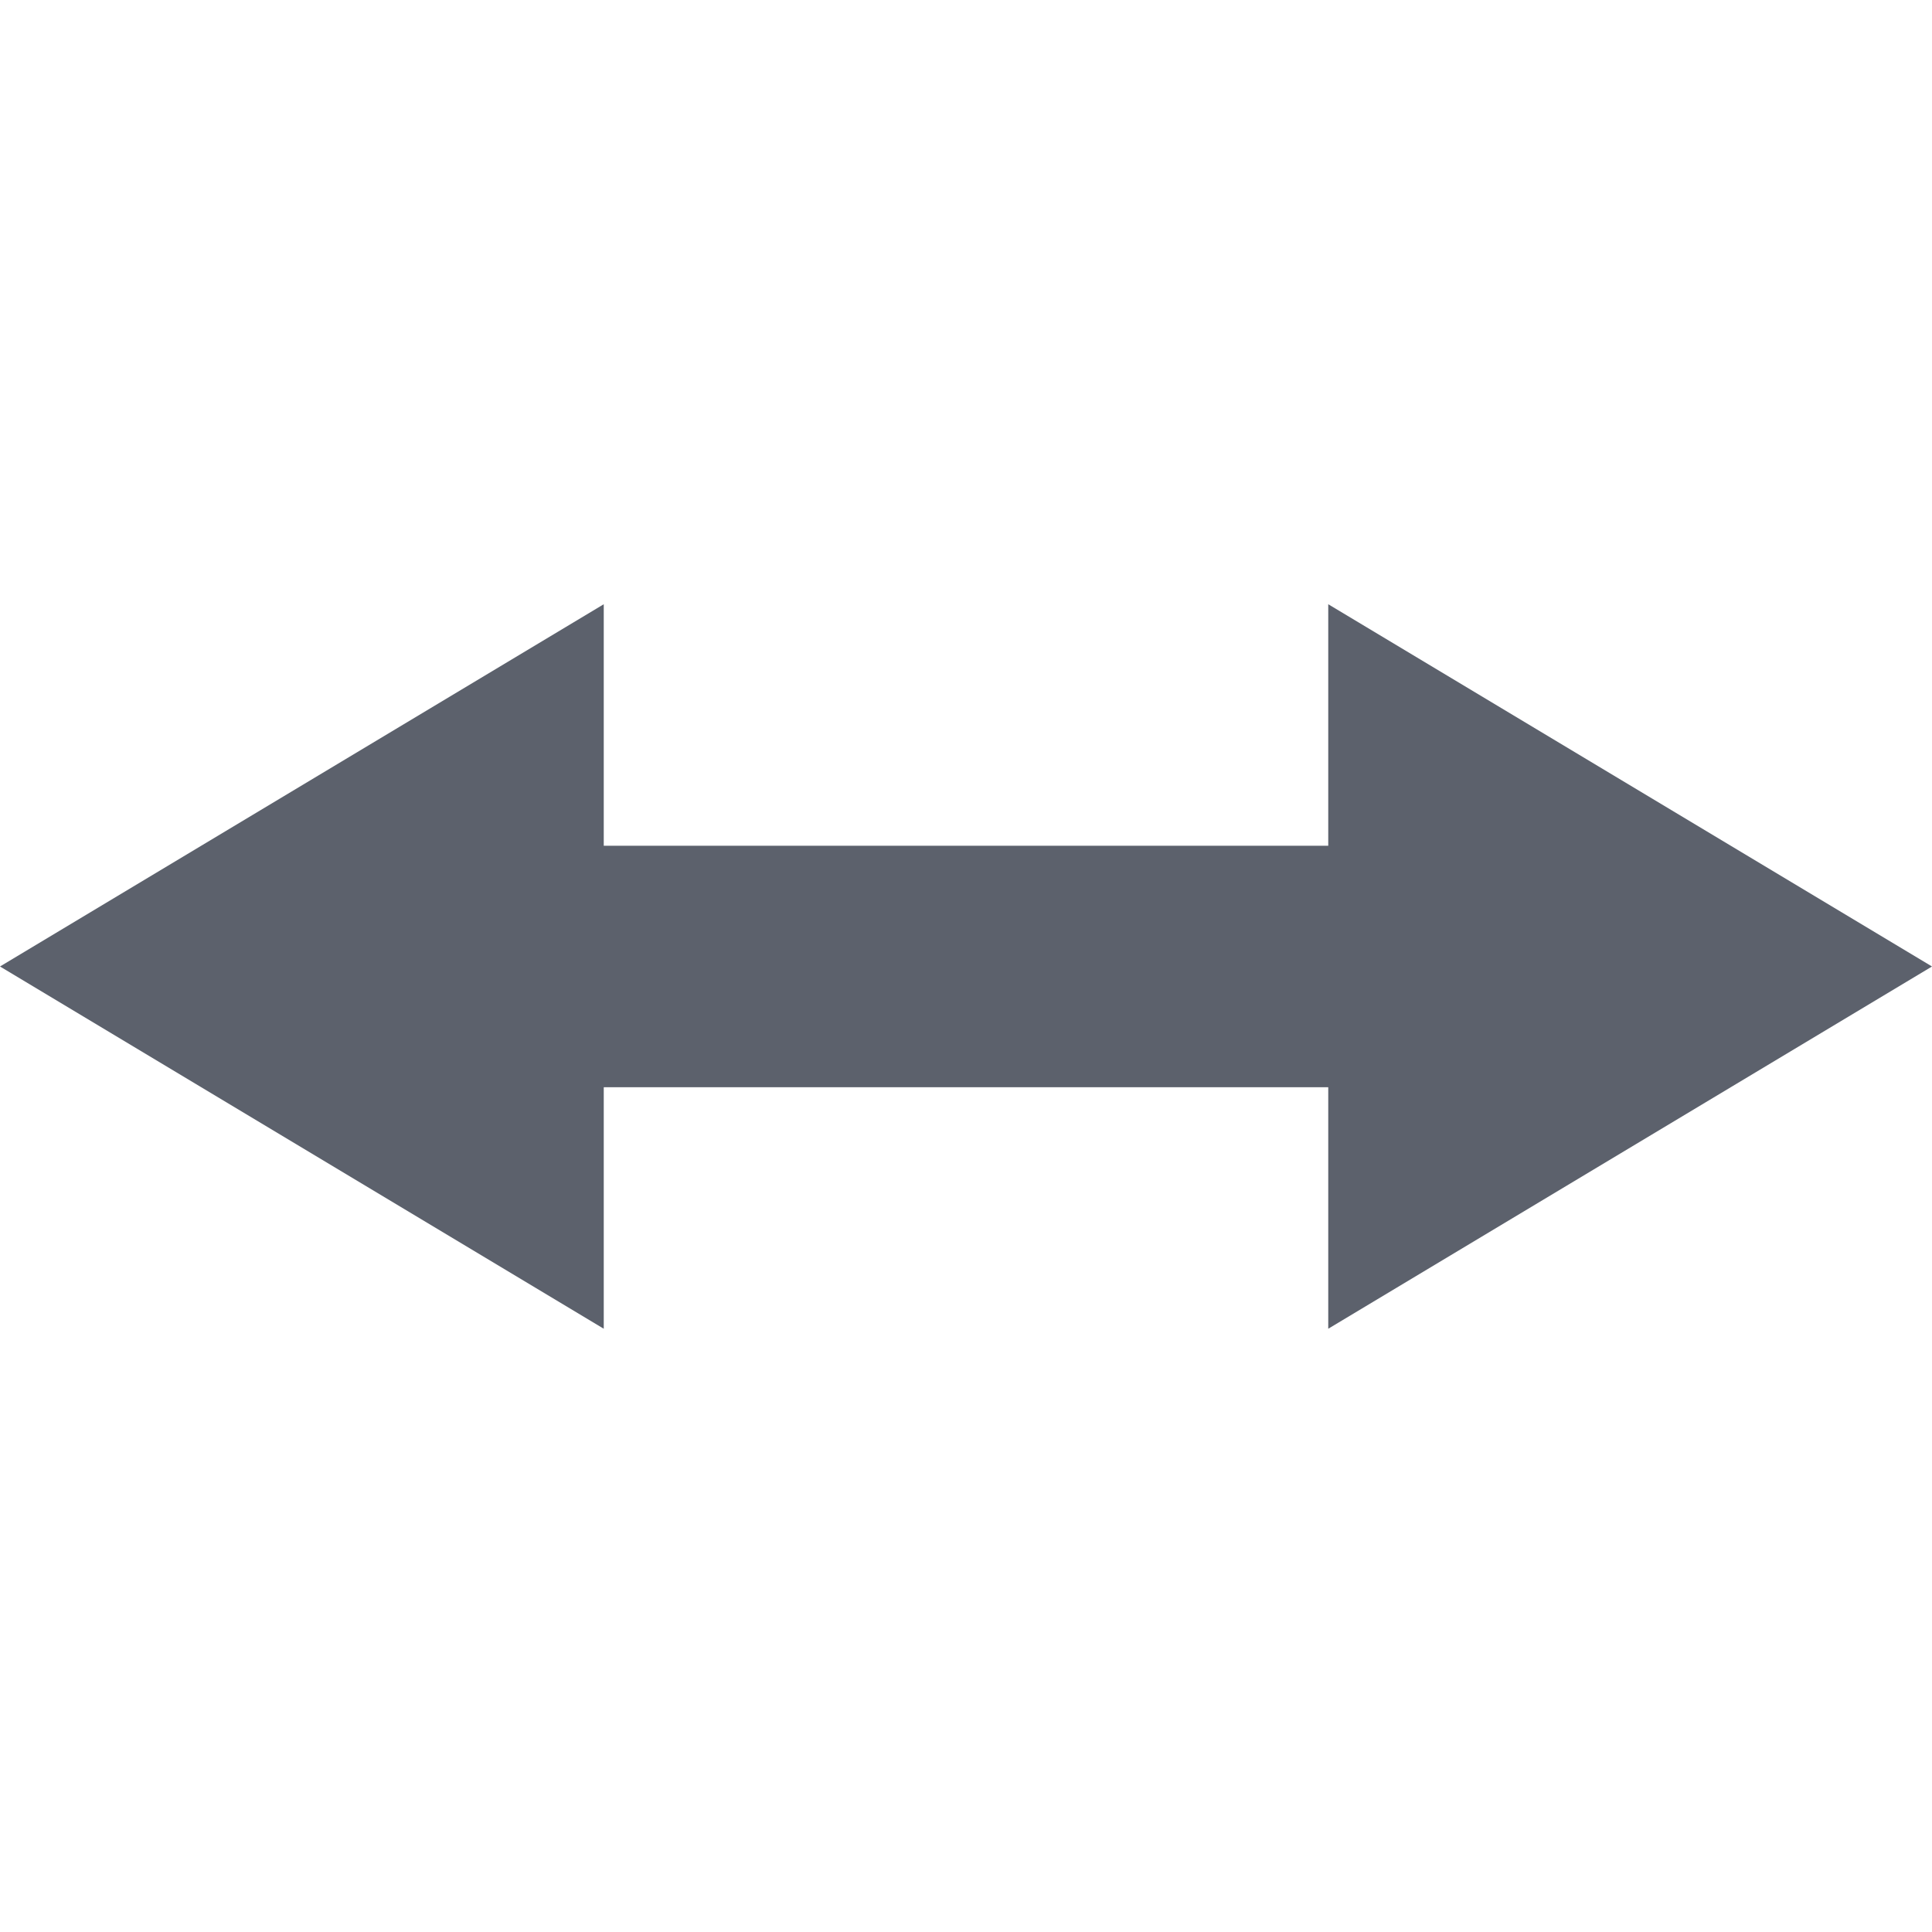
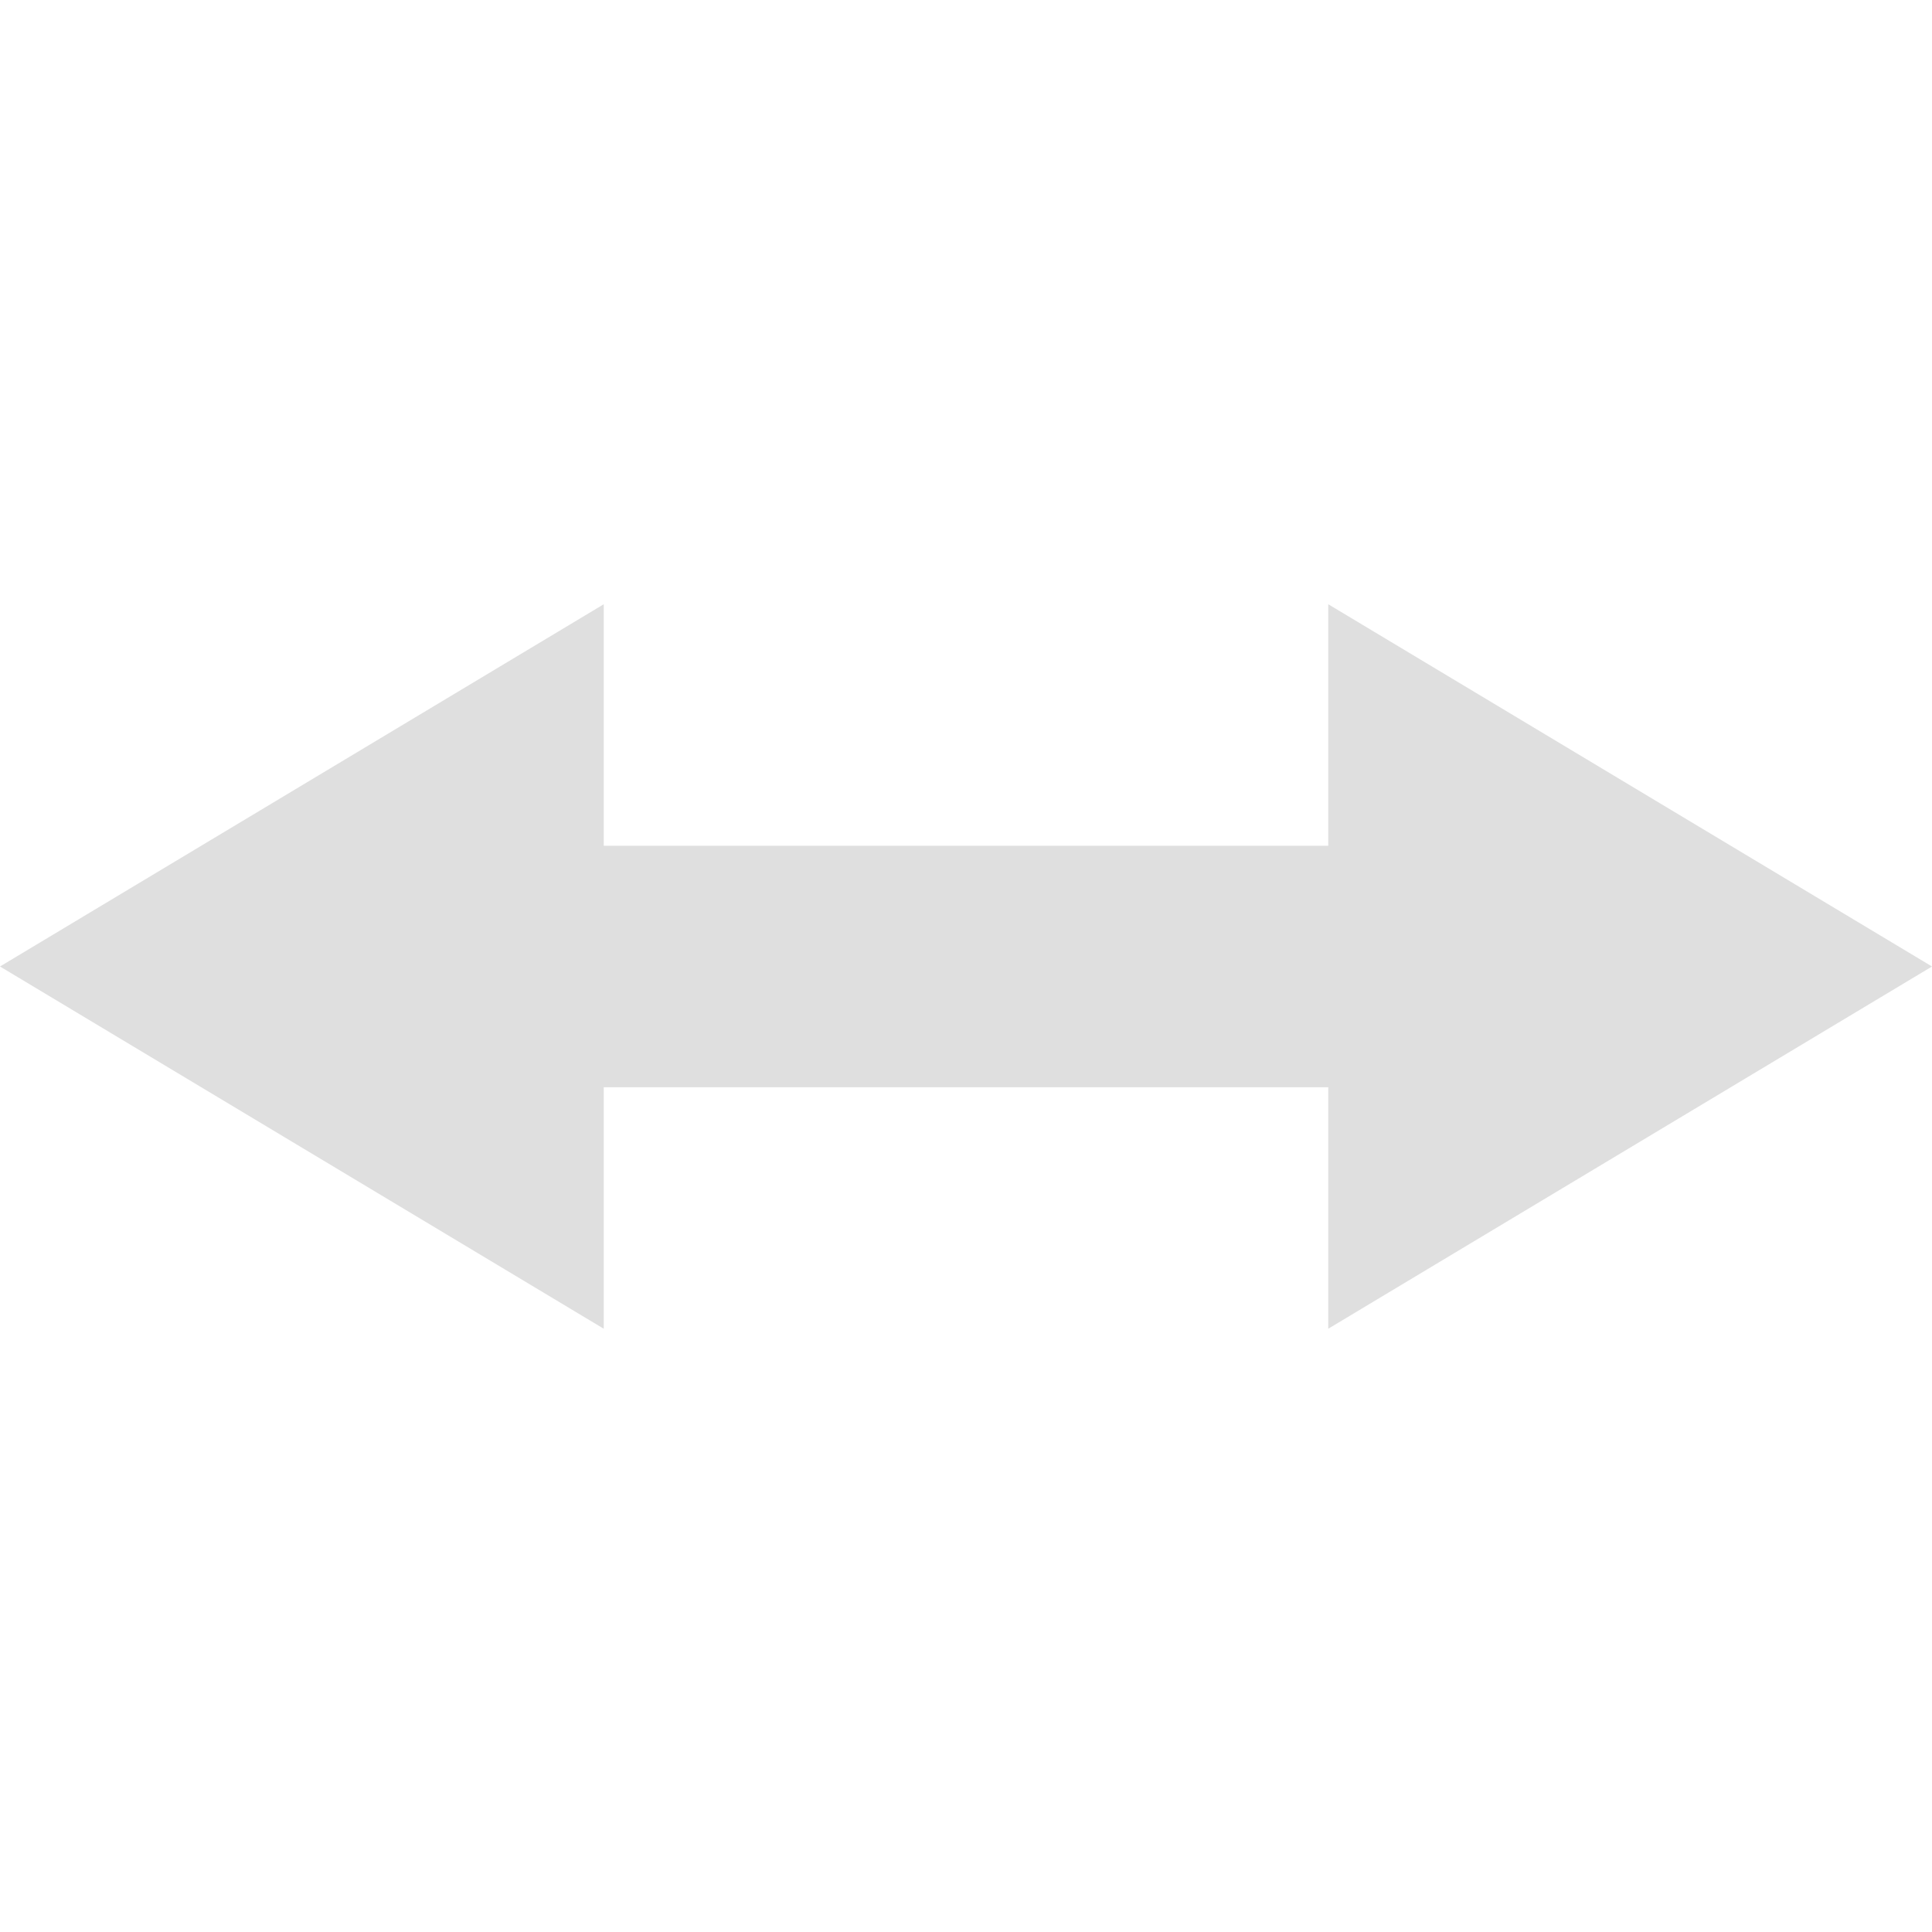
<svg xmlns="http://www.w3.org/2000/svg" width="16" height="16" viewBox="0 0 16 16">
  <defs>
    <style type="text/css" id="current-color-scheme">
-    .ColorScheme-Text { color:#5c616c; }
+    .ColorScheme-Text { color:#dfdfdf; }
  </style>
  </defs>
  <path style="fill:currentColor;opacity:1" class="ColorScheme-Text" d="M 5 5.004 L 0 8.004 L 5 11.004 L 5 9.004 L 11 9.004 L 11 11.004 L 16 8.004 L 11 5.004 L 11 7.004 L 5 7.004 L 5 5.004 z" />
</svg>
